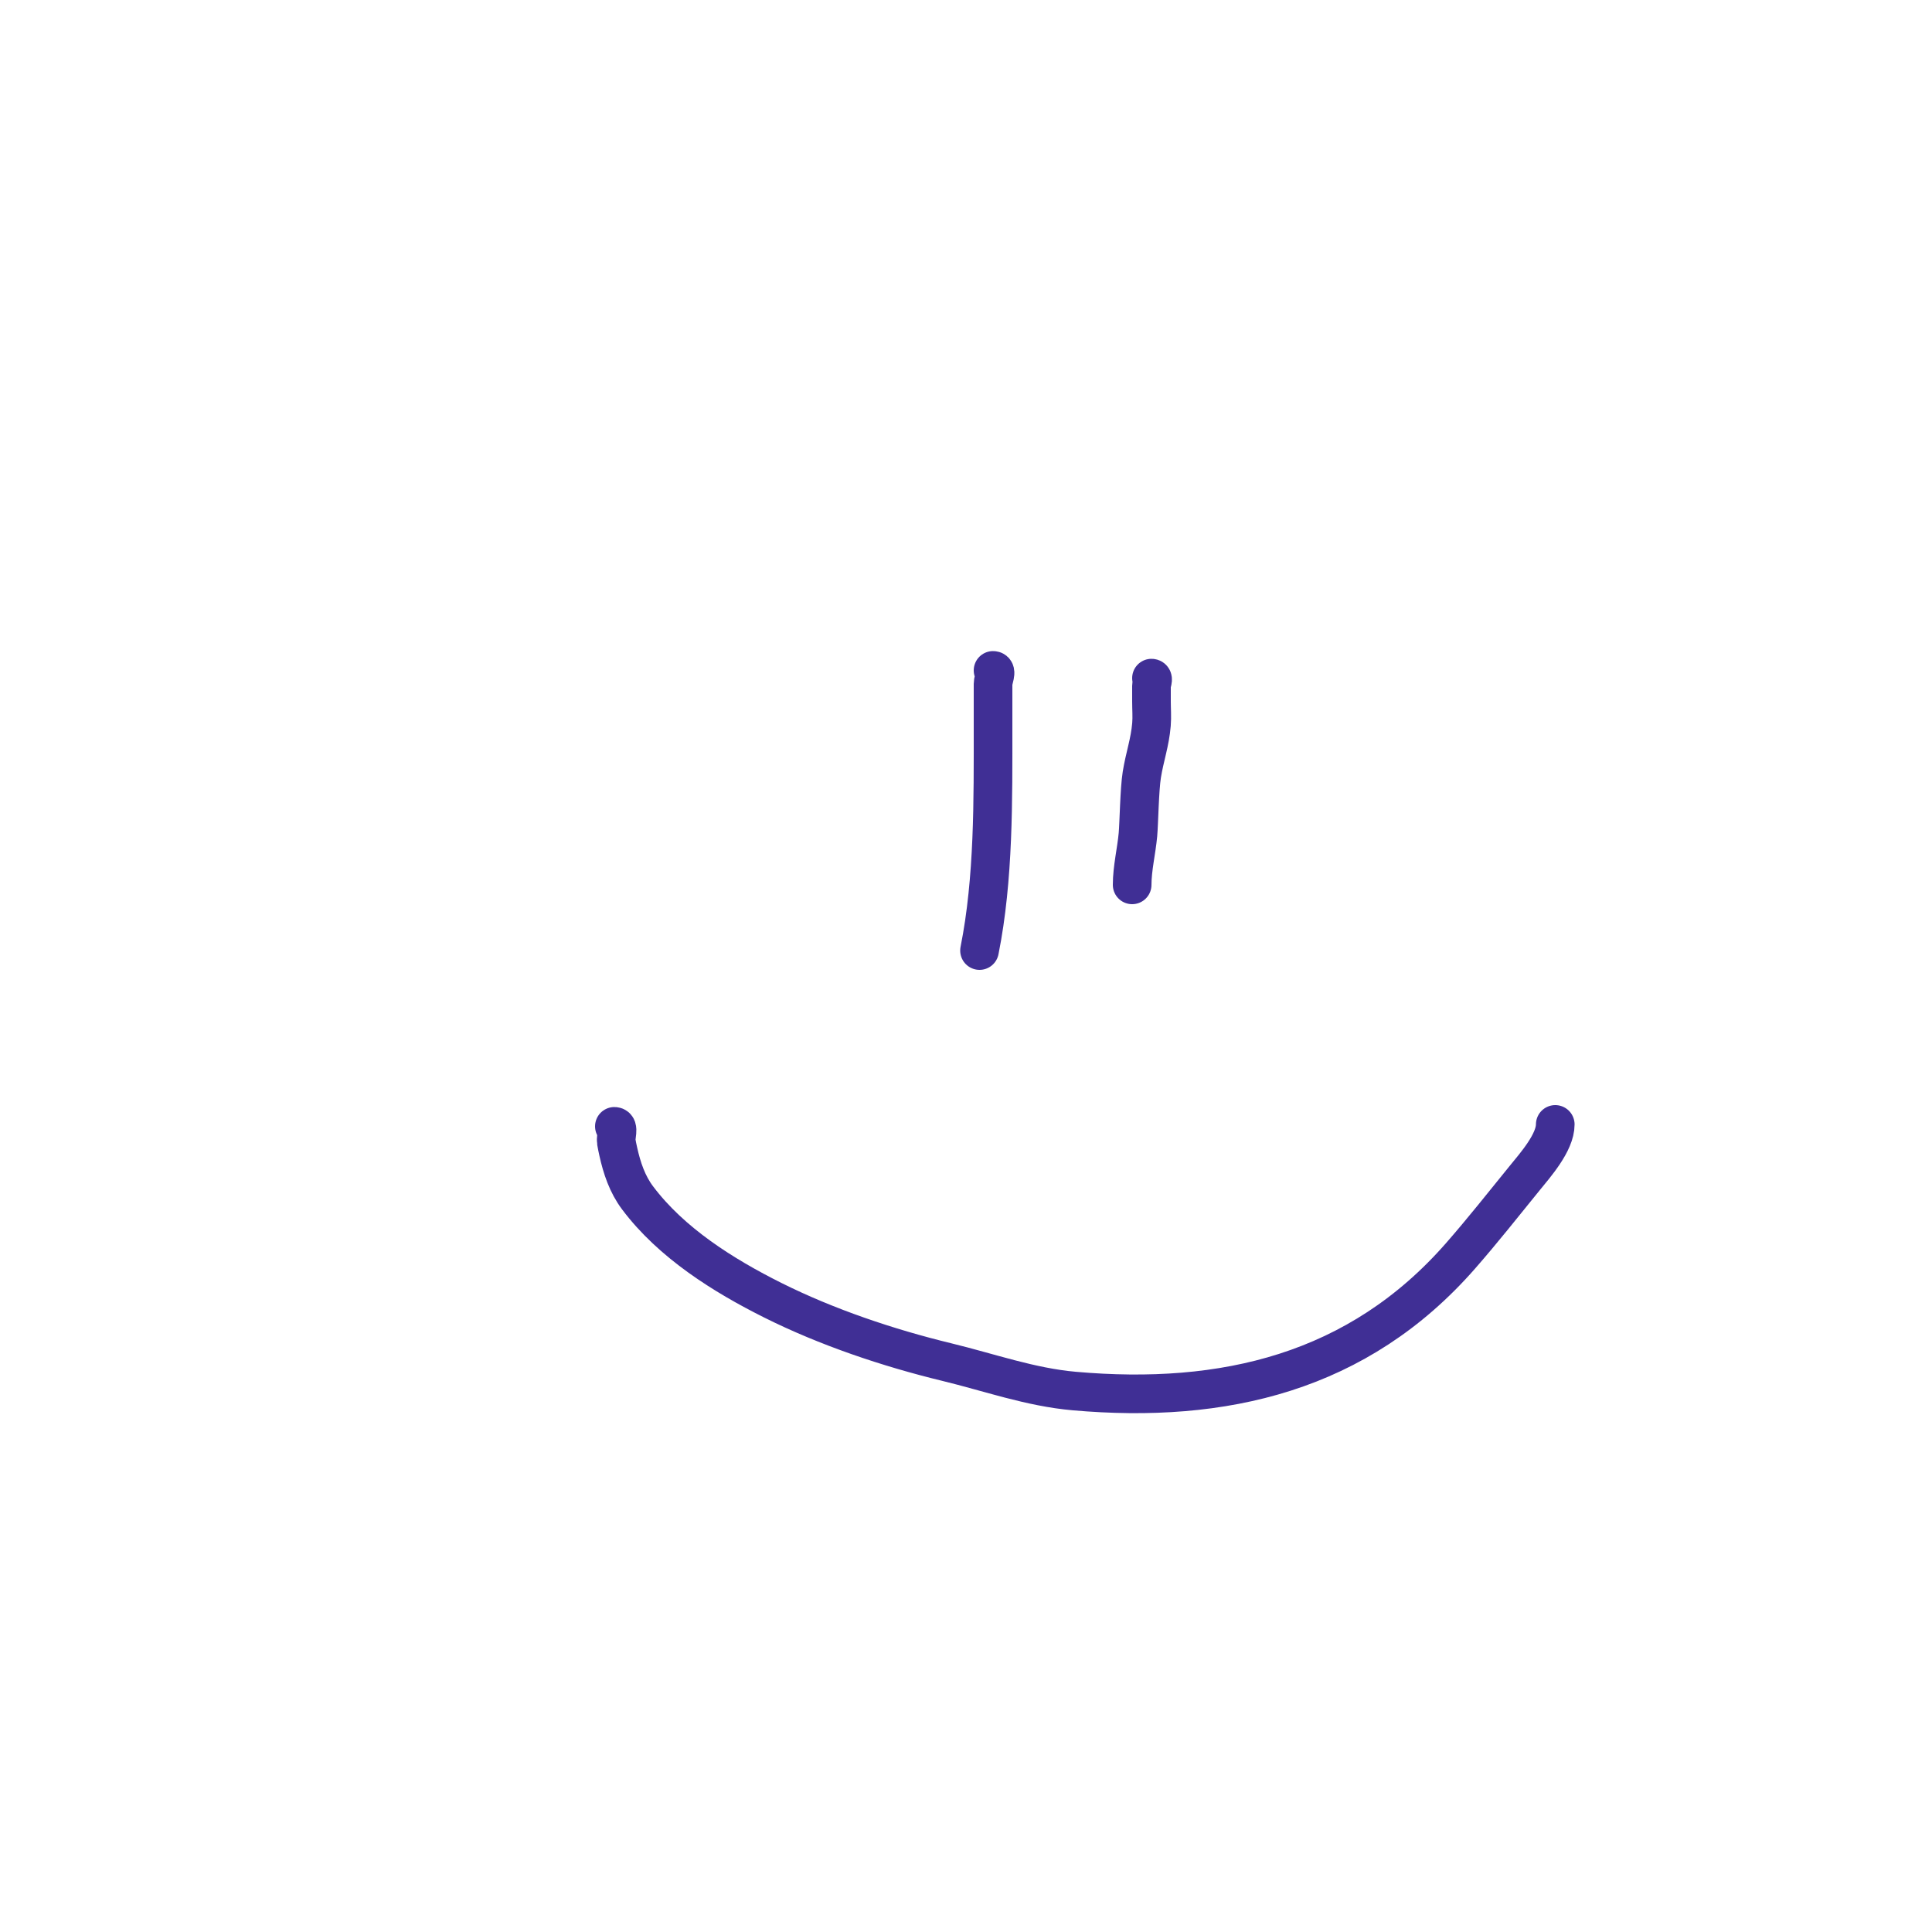
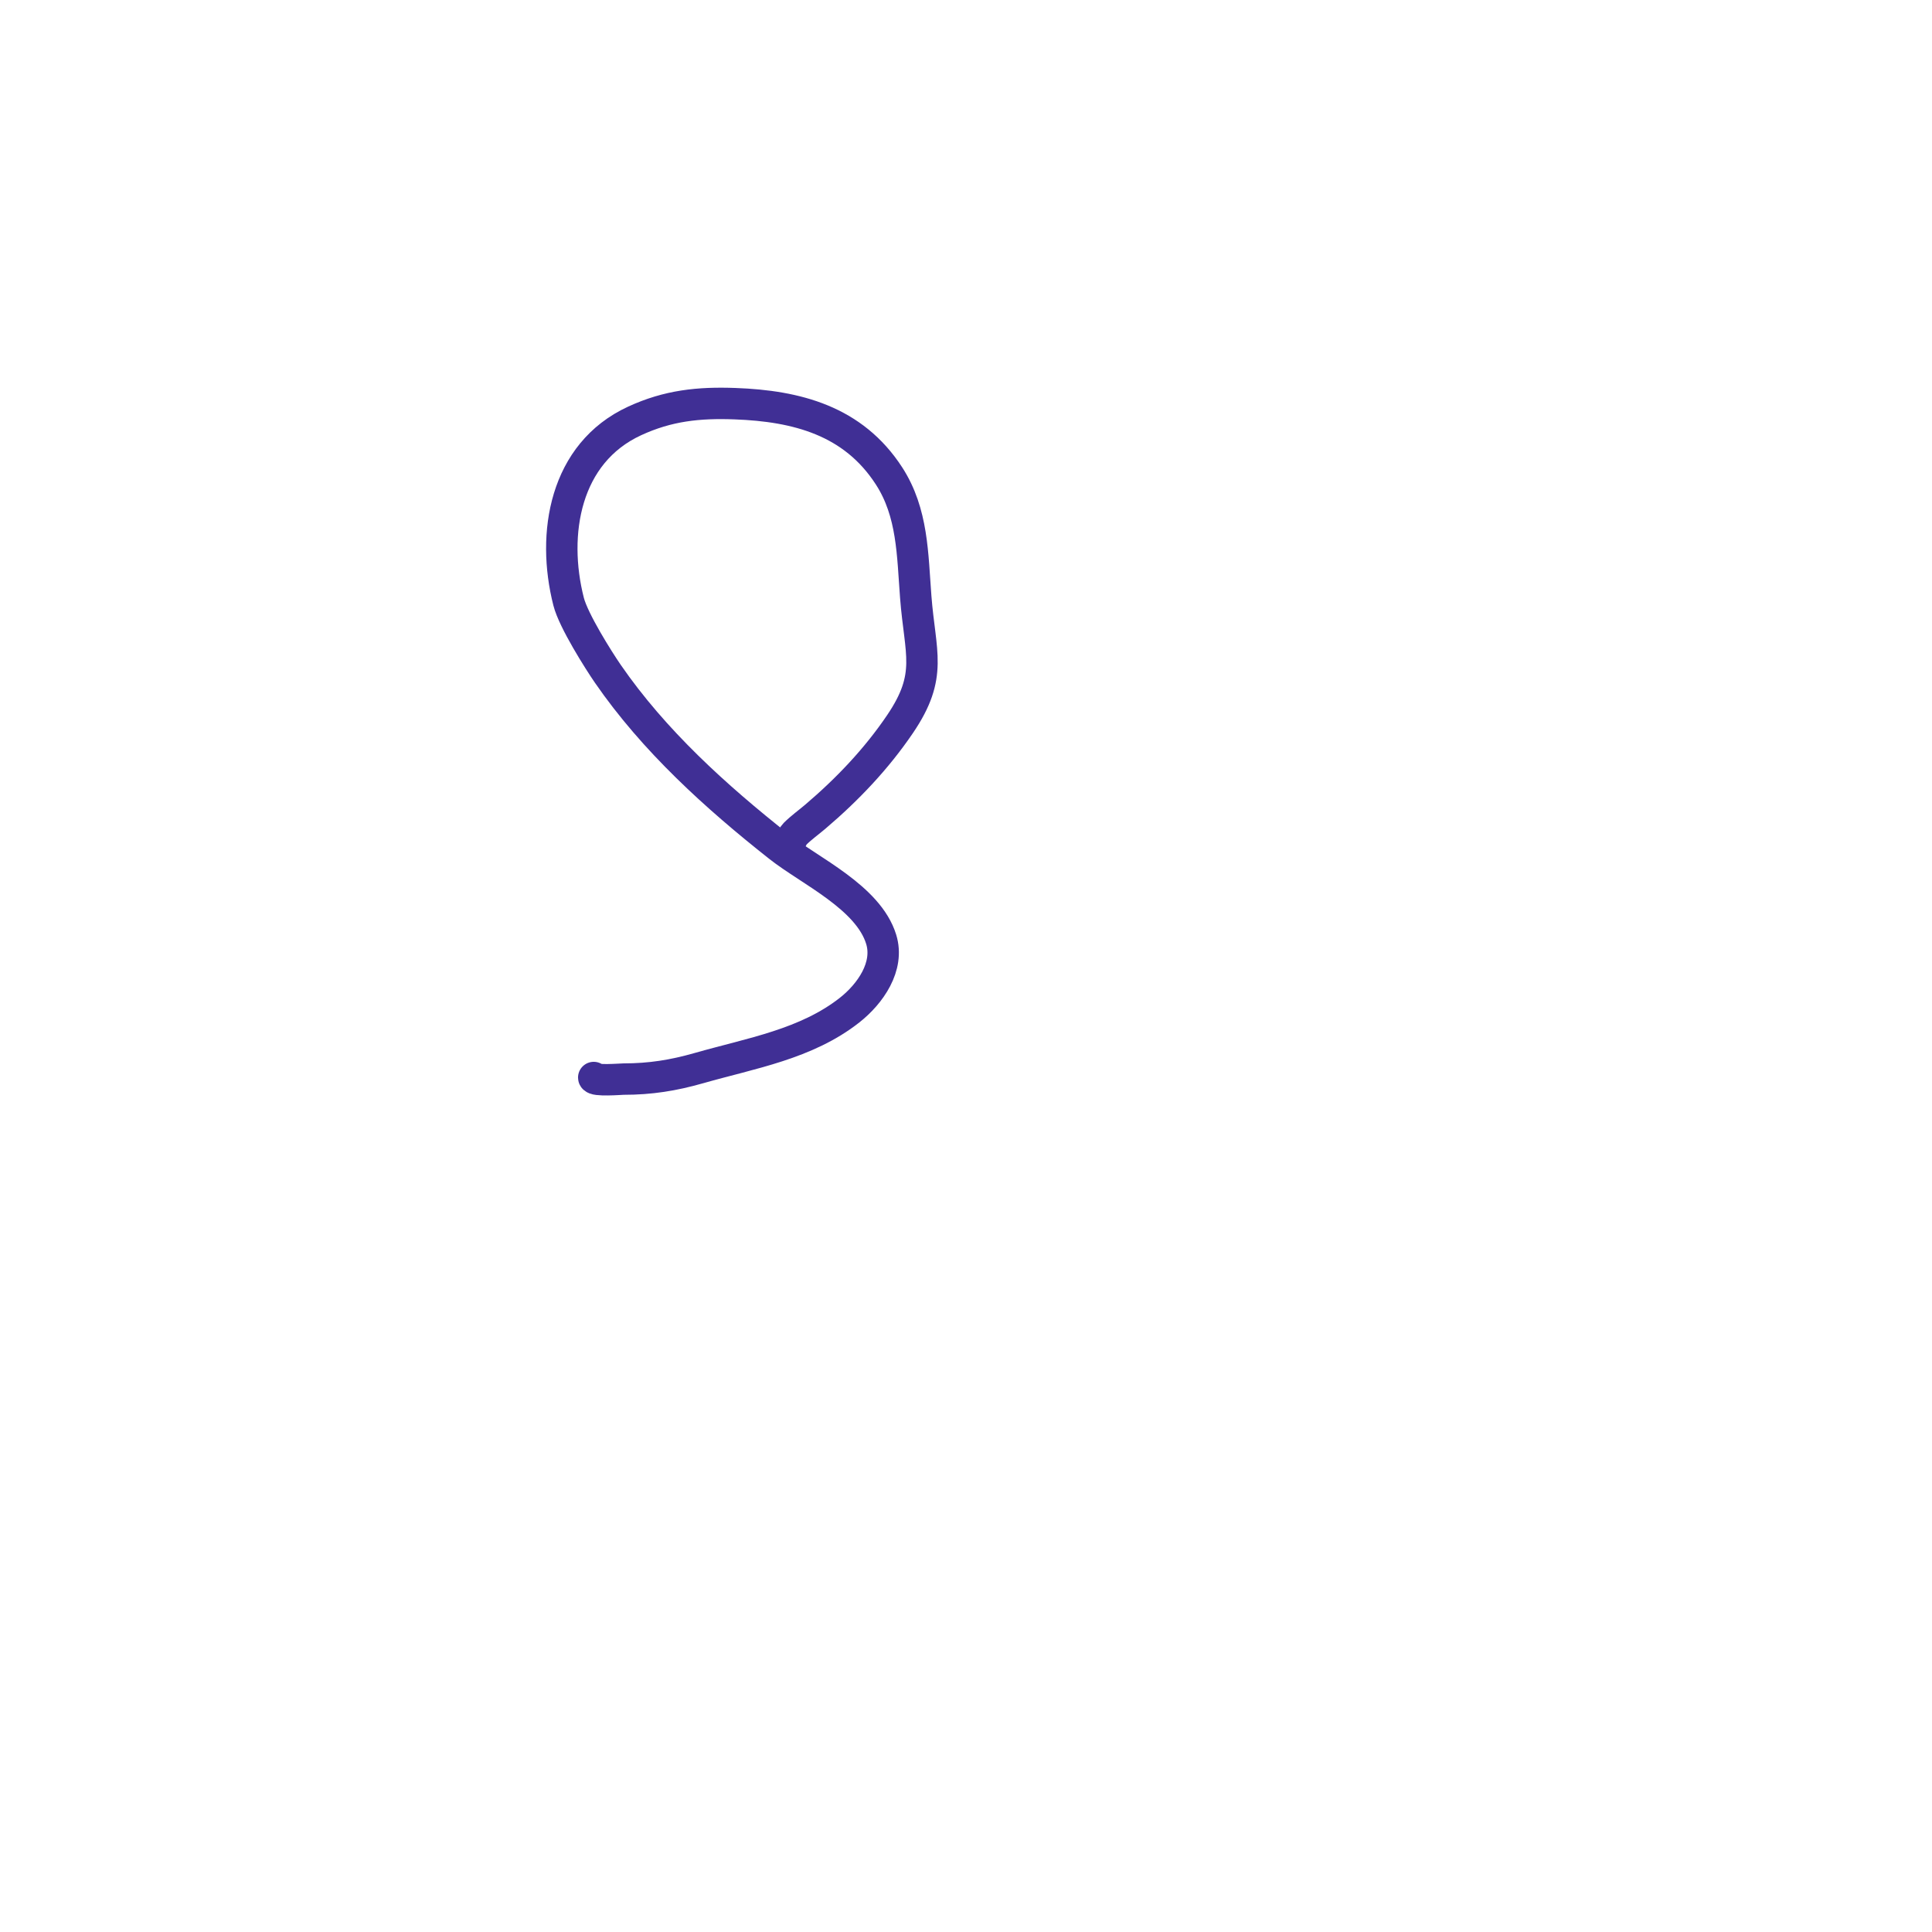
- <svg xmlns="http://www.w3.org/2000/svg" version="1.1" width="1000" height="1000">
+ <svg xmlns="http://www.w3.org/2000/svg" version="1.1" width="1230" height="1230">
  <g fill="none" fill-rule="nonzero" stroke="#402f95" stroke-width="20" stroke-linecap="round" stroke-linejoin="round" stroke-miterlimit="10" stroke-dasharray="" stroke-dashoffset="0" font-family="none" font-weight="none" font-size="none" text-anchor="none" style="mix-blend-mode: normal">
-     <path d="M318,583c2.687,0 0.558,5.349 1,8c0.279,1.677 0.631,3.341 1,5c1.917,8.627 4.685,16.913 10,24c17.485,23.313 44.361,40.181 70,53c27.892,13.946 59.67,24.647 90,32c21.986,5.33 43.317,12.999 66,15c77.311,6.822 147.008,-9.437 200,-70c11.414,-13.044 22.091,-26.574 33,-40c5.556,-6.838 16,-18.578 16,-28" />
-     <path d="M596,351c1.334,0 0,2.666 0,4c-0,2.667 0,5.333 0,8c0,4 0.332,8.014 0,12c-0.78,9.356 -3.51,16.688 -5,26c-1.237,7.733 -1.482,25.298 -2,31c-0.774,8.511 -3,17.423 -3,26" />
-     <path d="M514,347c2.333,0 0,4.667 0,7c0,7.333 0,14.667 0,22c0,37.947 0.448,78.758 -7,116" />
+     <path d="M501,537c2.603,0 3.159,-4.159 5,-6c4.014,-4.014 8.675,-7.324 13,-11c20.479,-17.407 38.932,-36.795 54,-59c21.134,-31.145 12.777,-44.897 10,-81c-2.069,-26.892 -1.84,-53.57 -17,-77c-22.804,-35.242 -58.749,-44.546 -98,-46c-23.19,-0.859 -42.686,1.163 -64,11c-44.407,20.496 -53.019,71.772 -42,115c3.106,12.185 19.186,37.569 25,46c29.322,42.517 68.584,78.093 109,110c19.688,15.543 56.773,32.263 65,59c5.334,17.336 -7.015,34.749 -20,45c-27.561,21.759 -62.929,27.551 -96,37c-16.354,4.672 -30.945,7 -48,7c-1.49,0 -19,1.439 -19,-1" />
  </g>
</svg>
